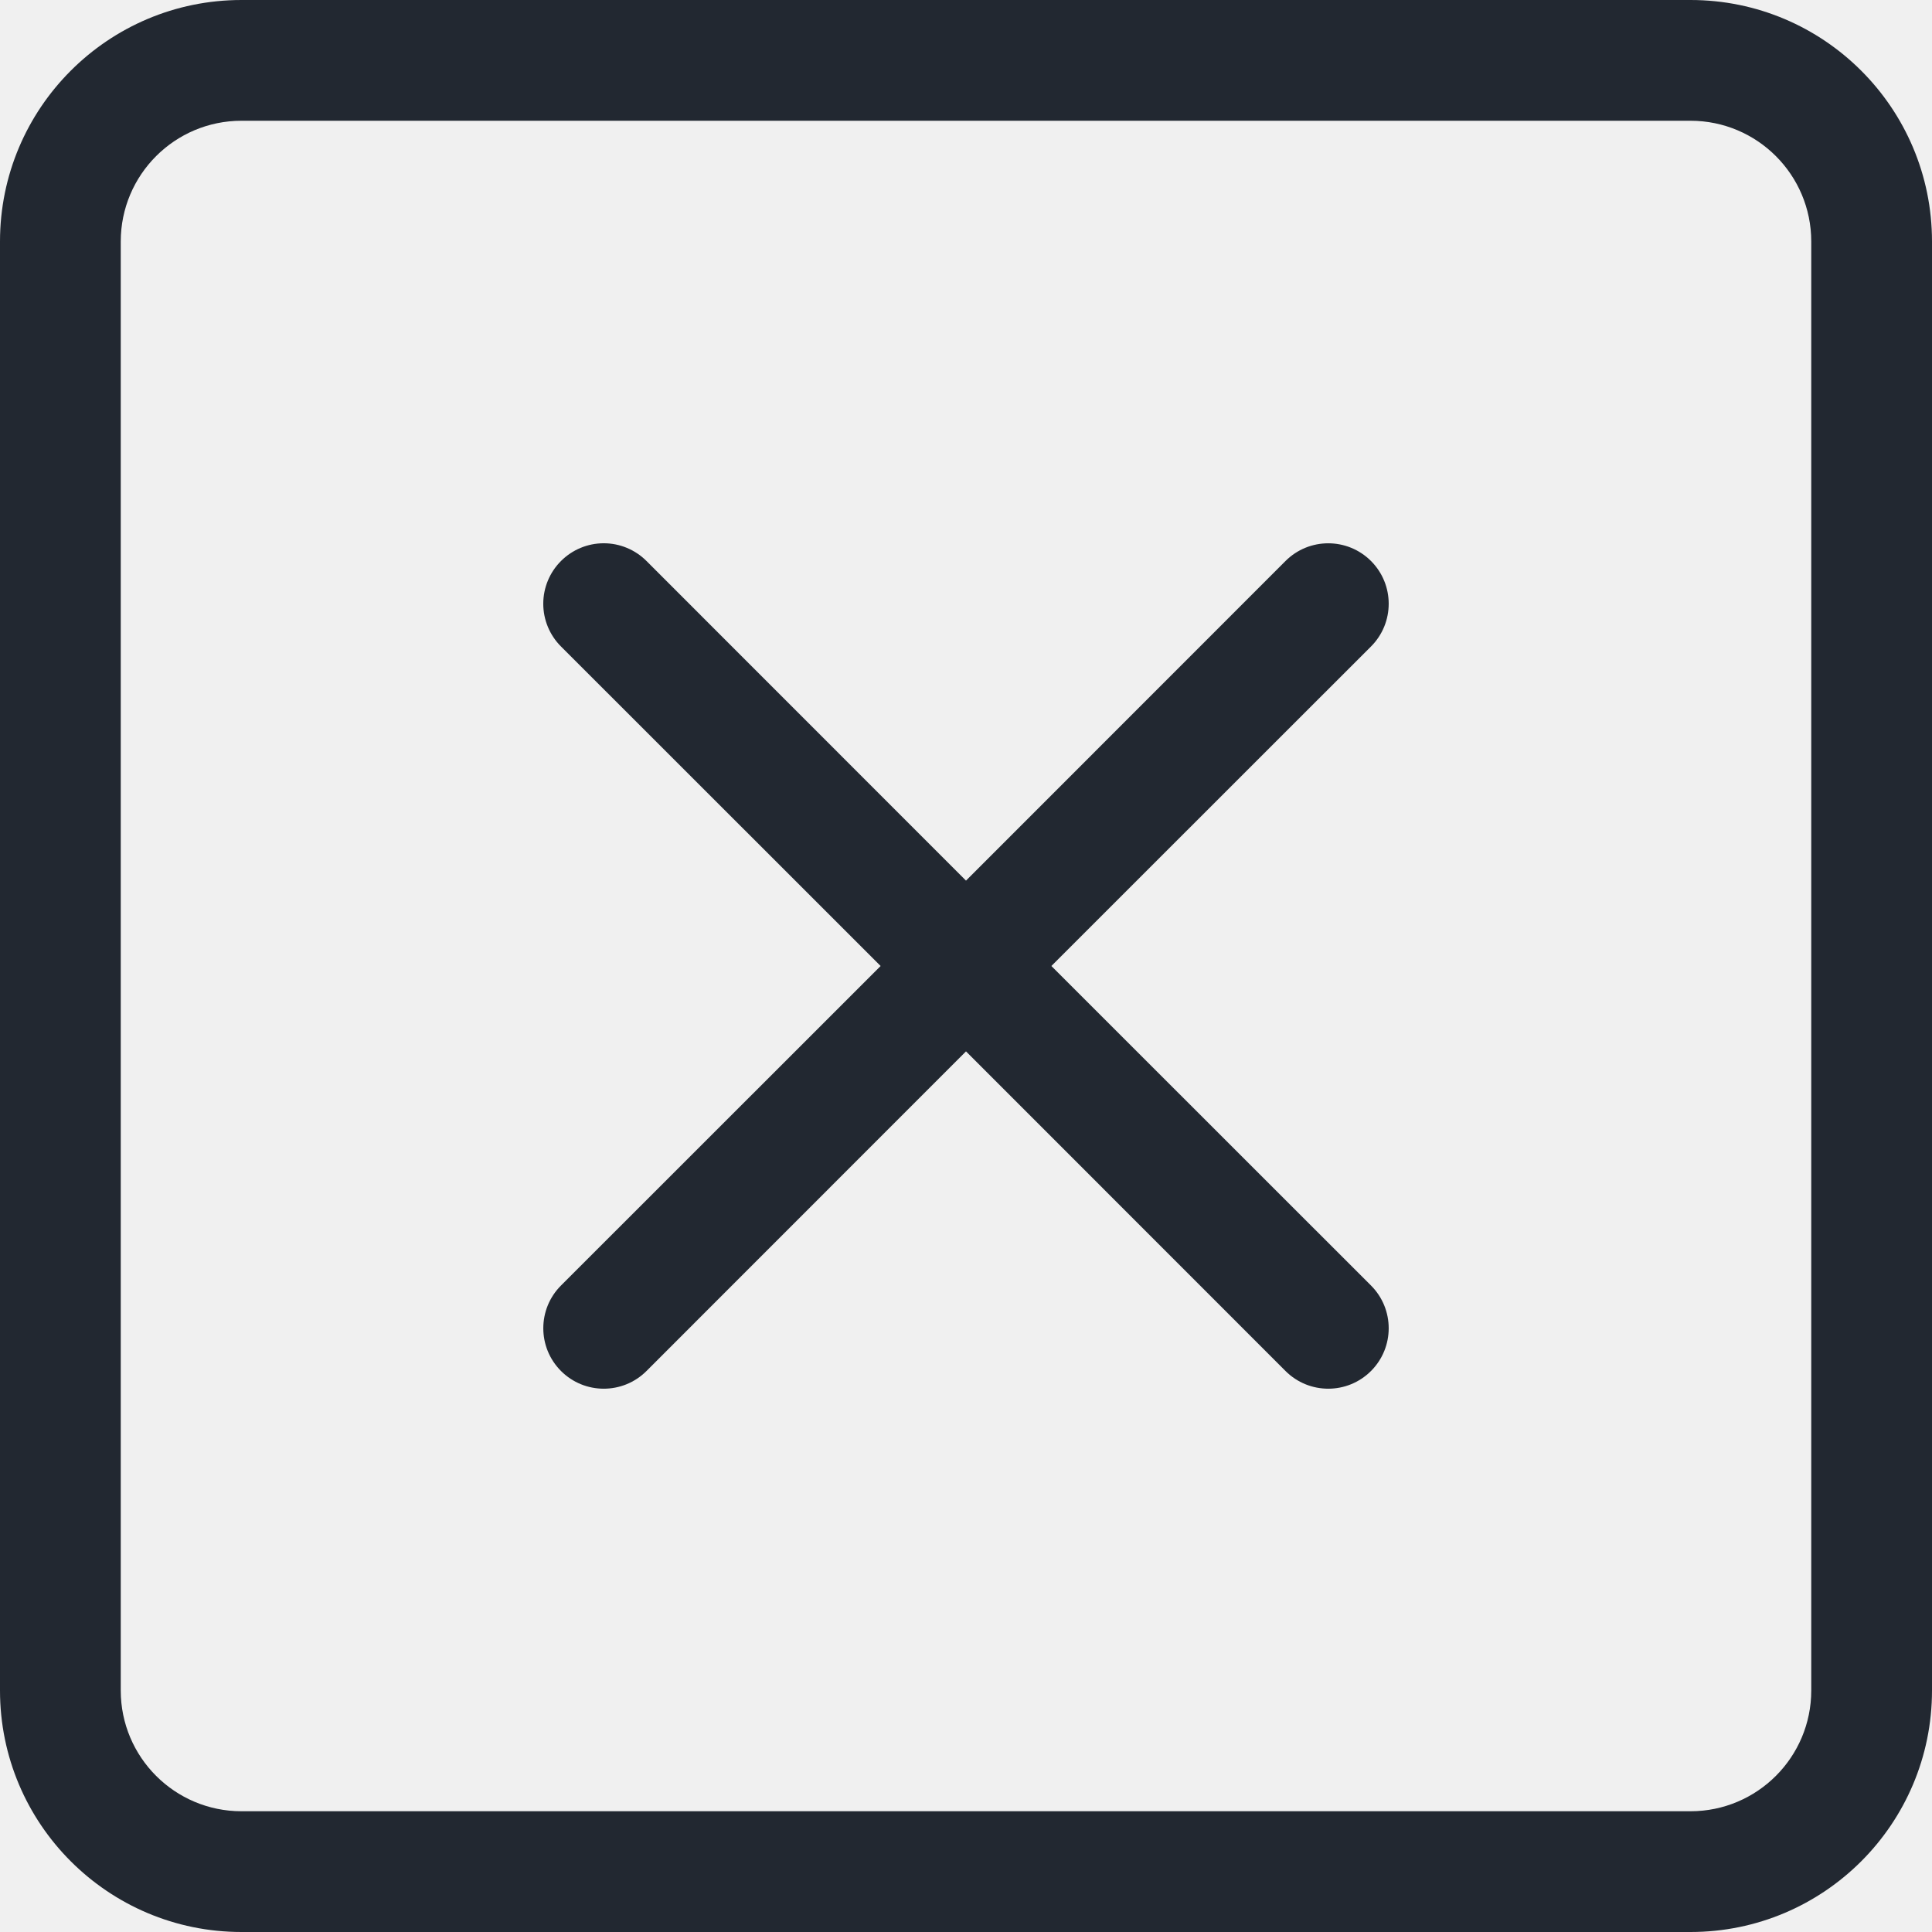
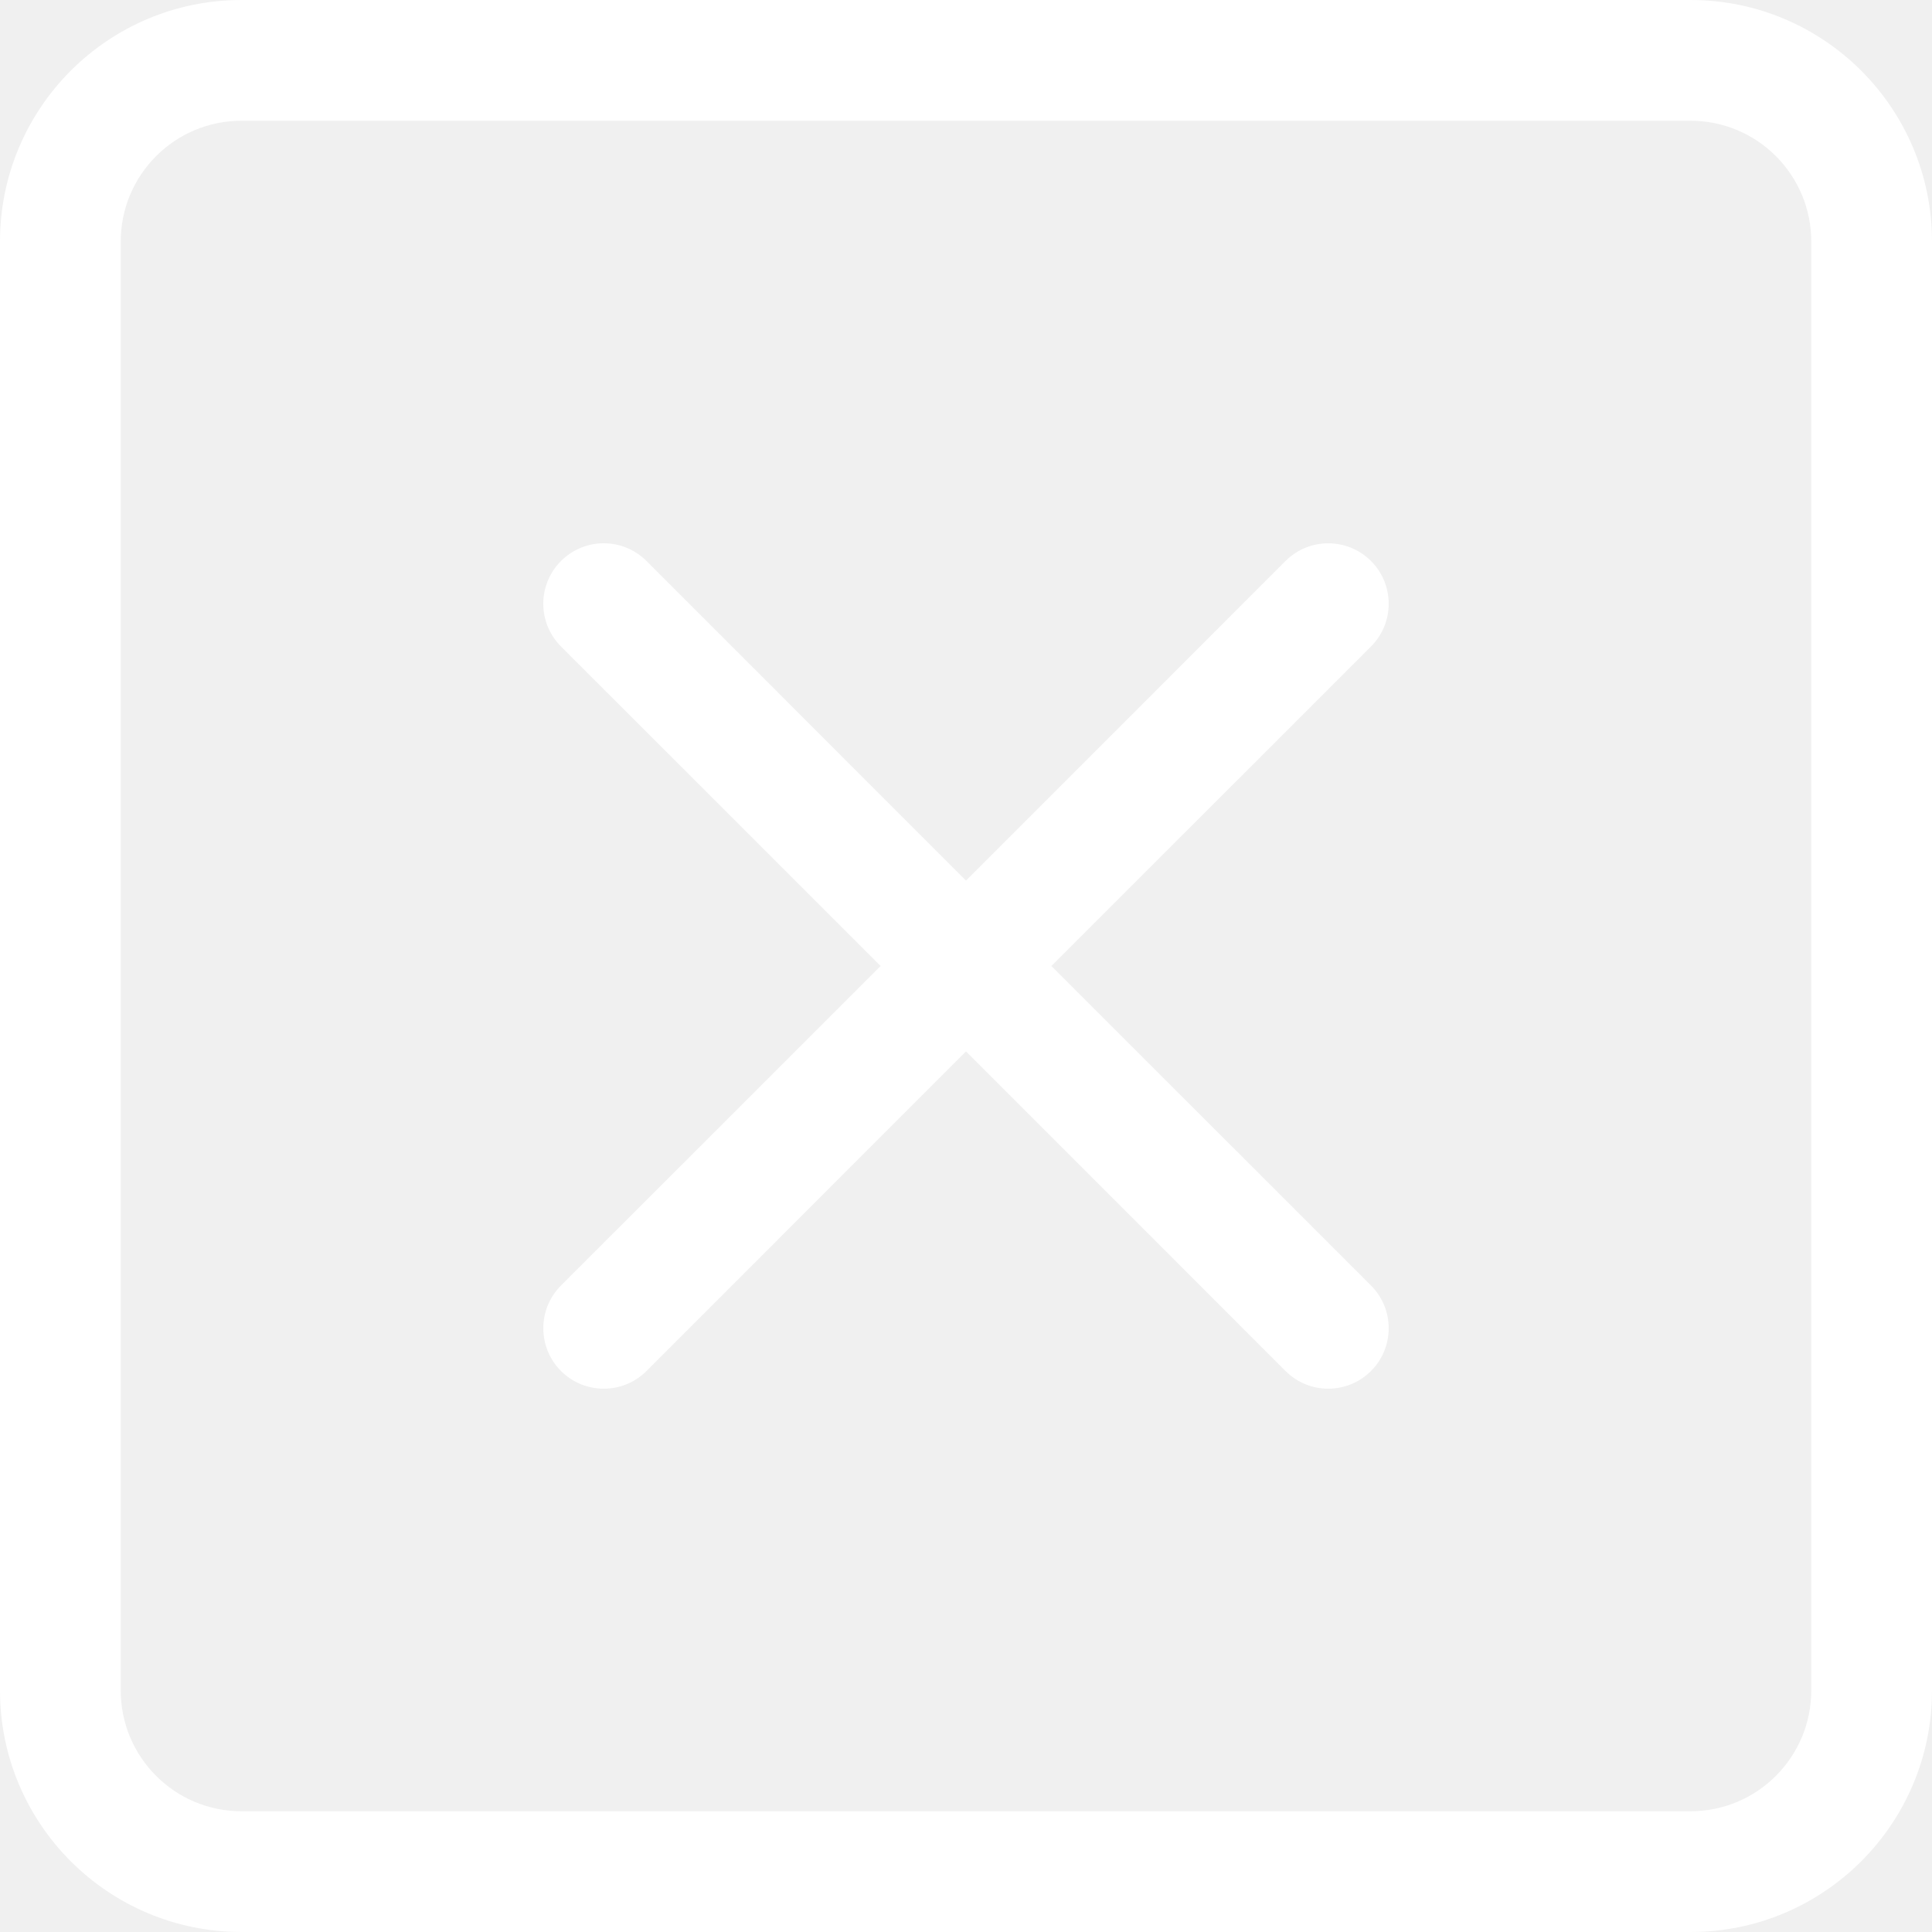
- <svg xmlns="http://www.w3.org/2000/svg" width="20" height="20" fill="#222831" class="bi bi-x-square" viewBox="0 0 16 16">
+ <svg xmlns="http://www.w3.org/2000/svg" width="20" height="20" fill="white" class="bi bi-x-square" viewBox="0 0 16 16">
  <path d="M14 1a1 1 0 0 1 1 1v12a1 1 0 0 1-1 1H2a1 1 0 0 1-1-1V2a1 1 0 0 1 1-1zM2 0a2 2 0 0 0-2 2v12a2 2 0 0 0 2 2h12a2 2 0 0 0 2-2V2a2 2 0 0 0-2-2z" />
  <path d="M4.646 4.646a.5.5 0 0 1 .708 0L8 7.293l2.646-2.647a.5.5 0 0 1 .708.708L8.707 8l2.647 2.646a.5.5 0 0 1-.708.708L8 8.707l-2.646 2.647a.5.5 0 0 1-.708-.708L7.293 8 4.646 5.354a.5.5 0 0 1 0-.708" />
</svg>
